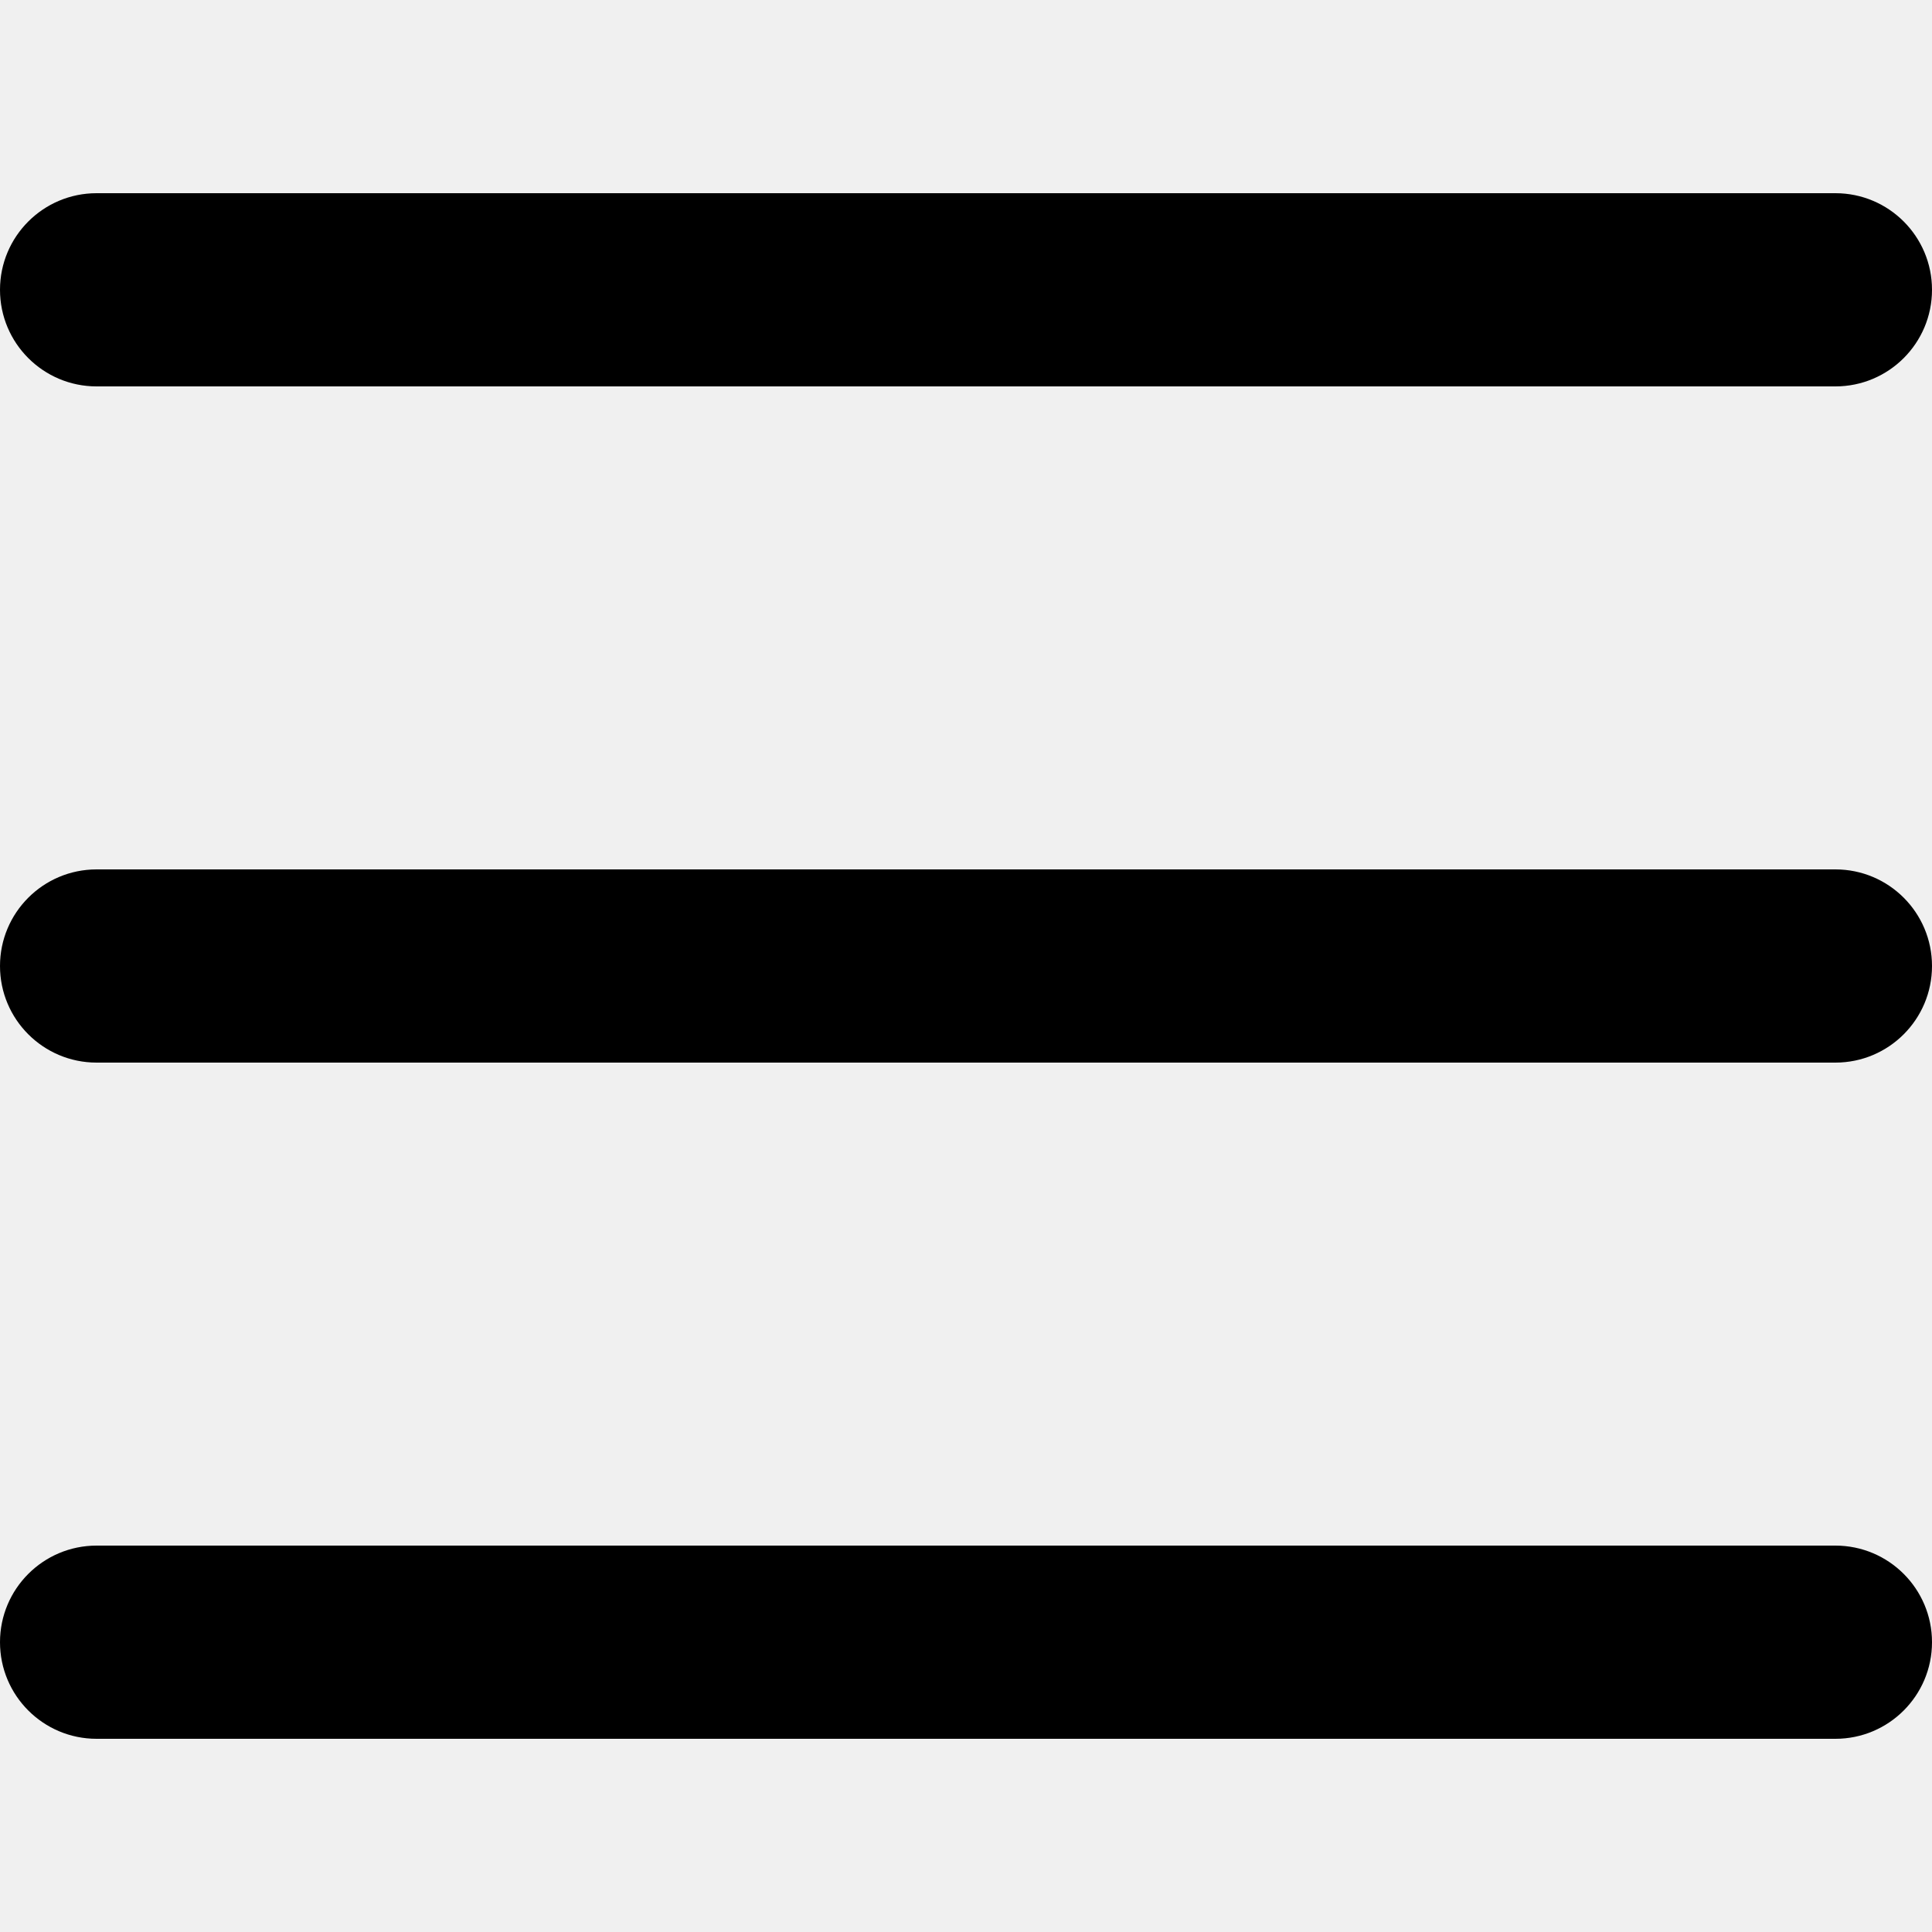
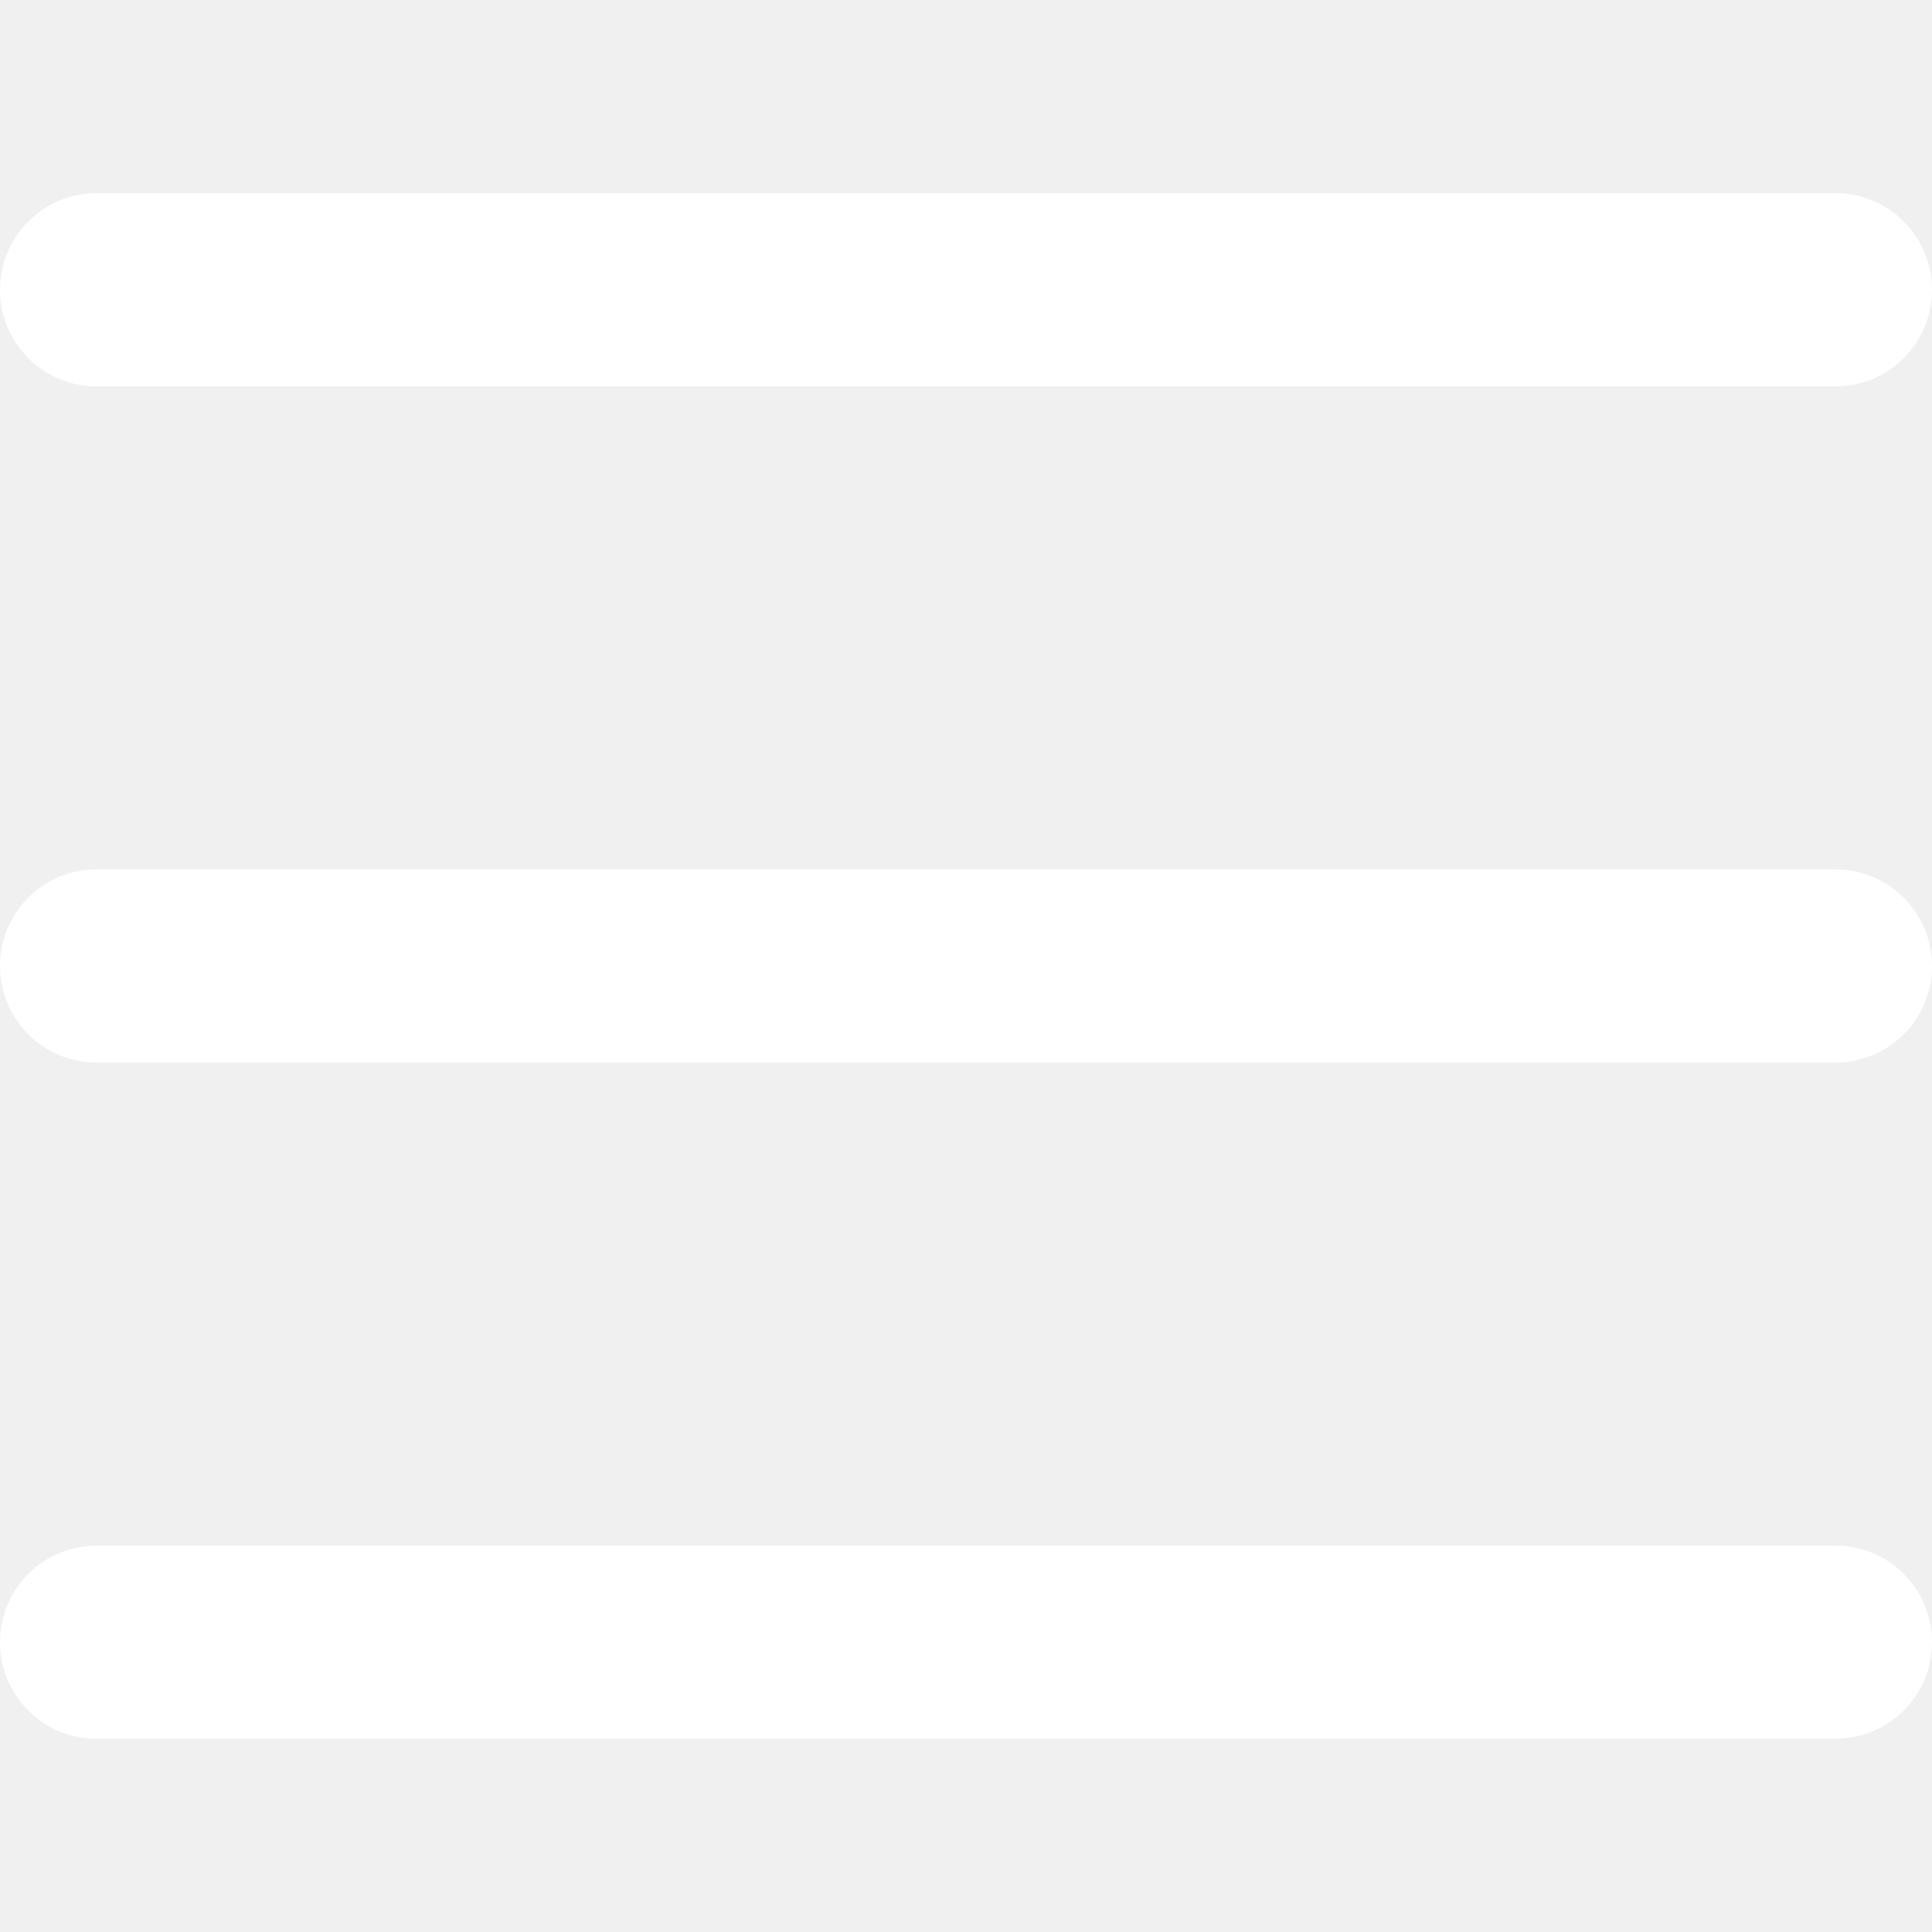
<svg xmlns="http://www.w3.org/2000/svg" viewBox="0 0 20 20">
-   <path d="M19 11h-18a1 1 0 0 1 0-2h18a1 1 0 1 1 0 2zm0-7h-18a1 1 0 0 1 0-2h18a1 1 0 1 1 0 2zm0 14h-18a1 1 0 0 1 0-2h18a1 1 0 0 1 0 2z" />
+   <path fill="#fff" d="M19 11h-18a1 1 0 0 1 0-2h18a1 1 0 1 1 0 2zm0-7h-18a1 1 0 0 1 0-2h18a1 1 0 1 1 0 2zm0 14h-18a1 1 0 0 1 0-2h18a1 1 0 0 1 0 2z" />
</svg>
